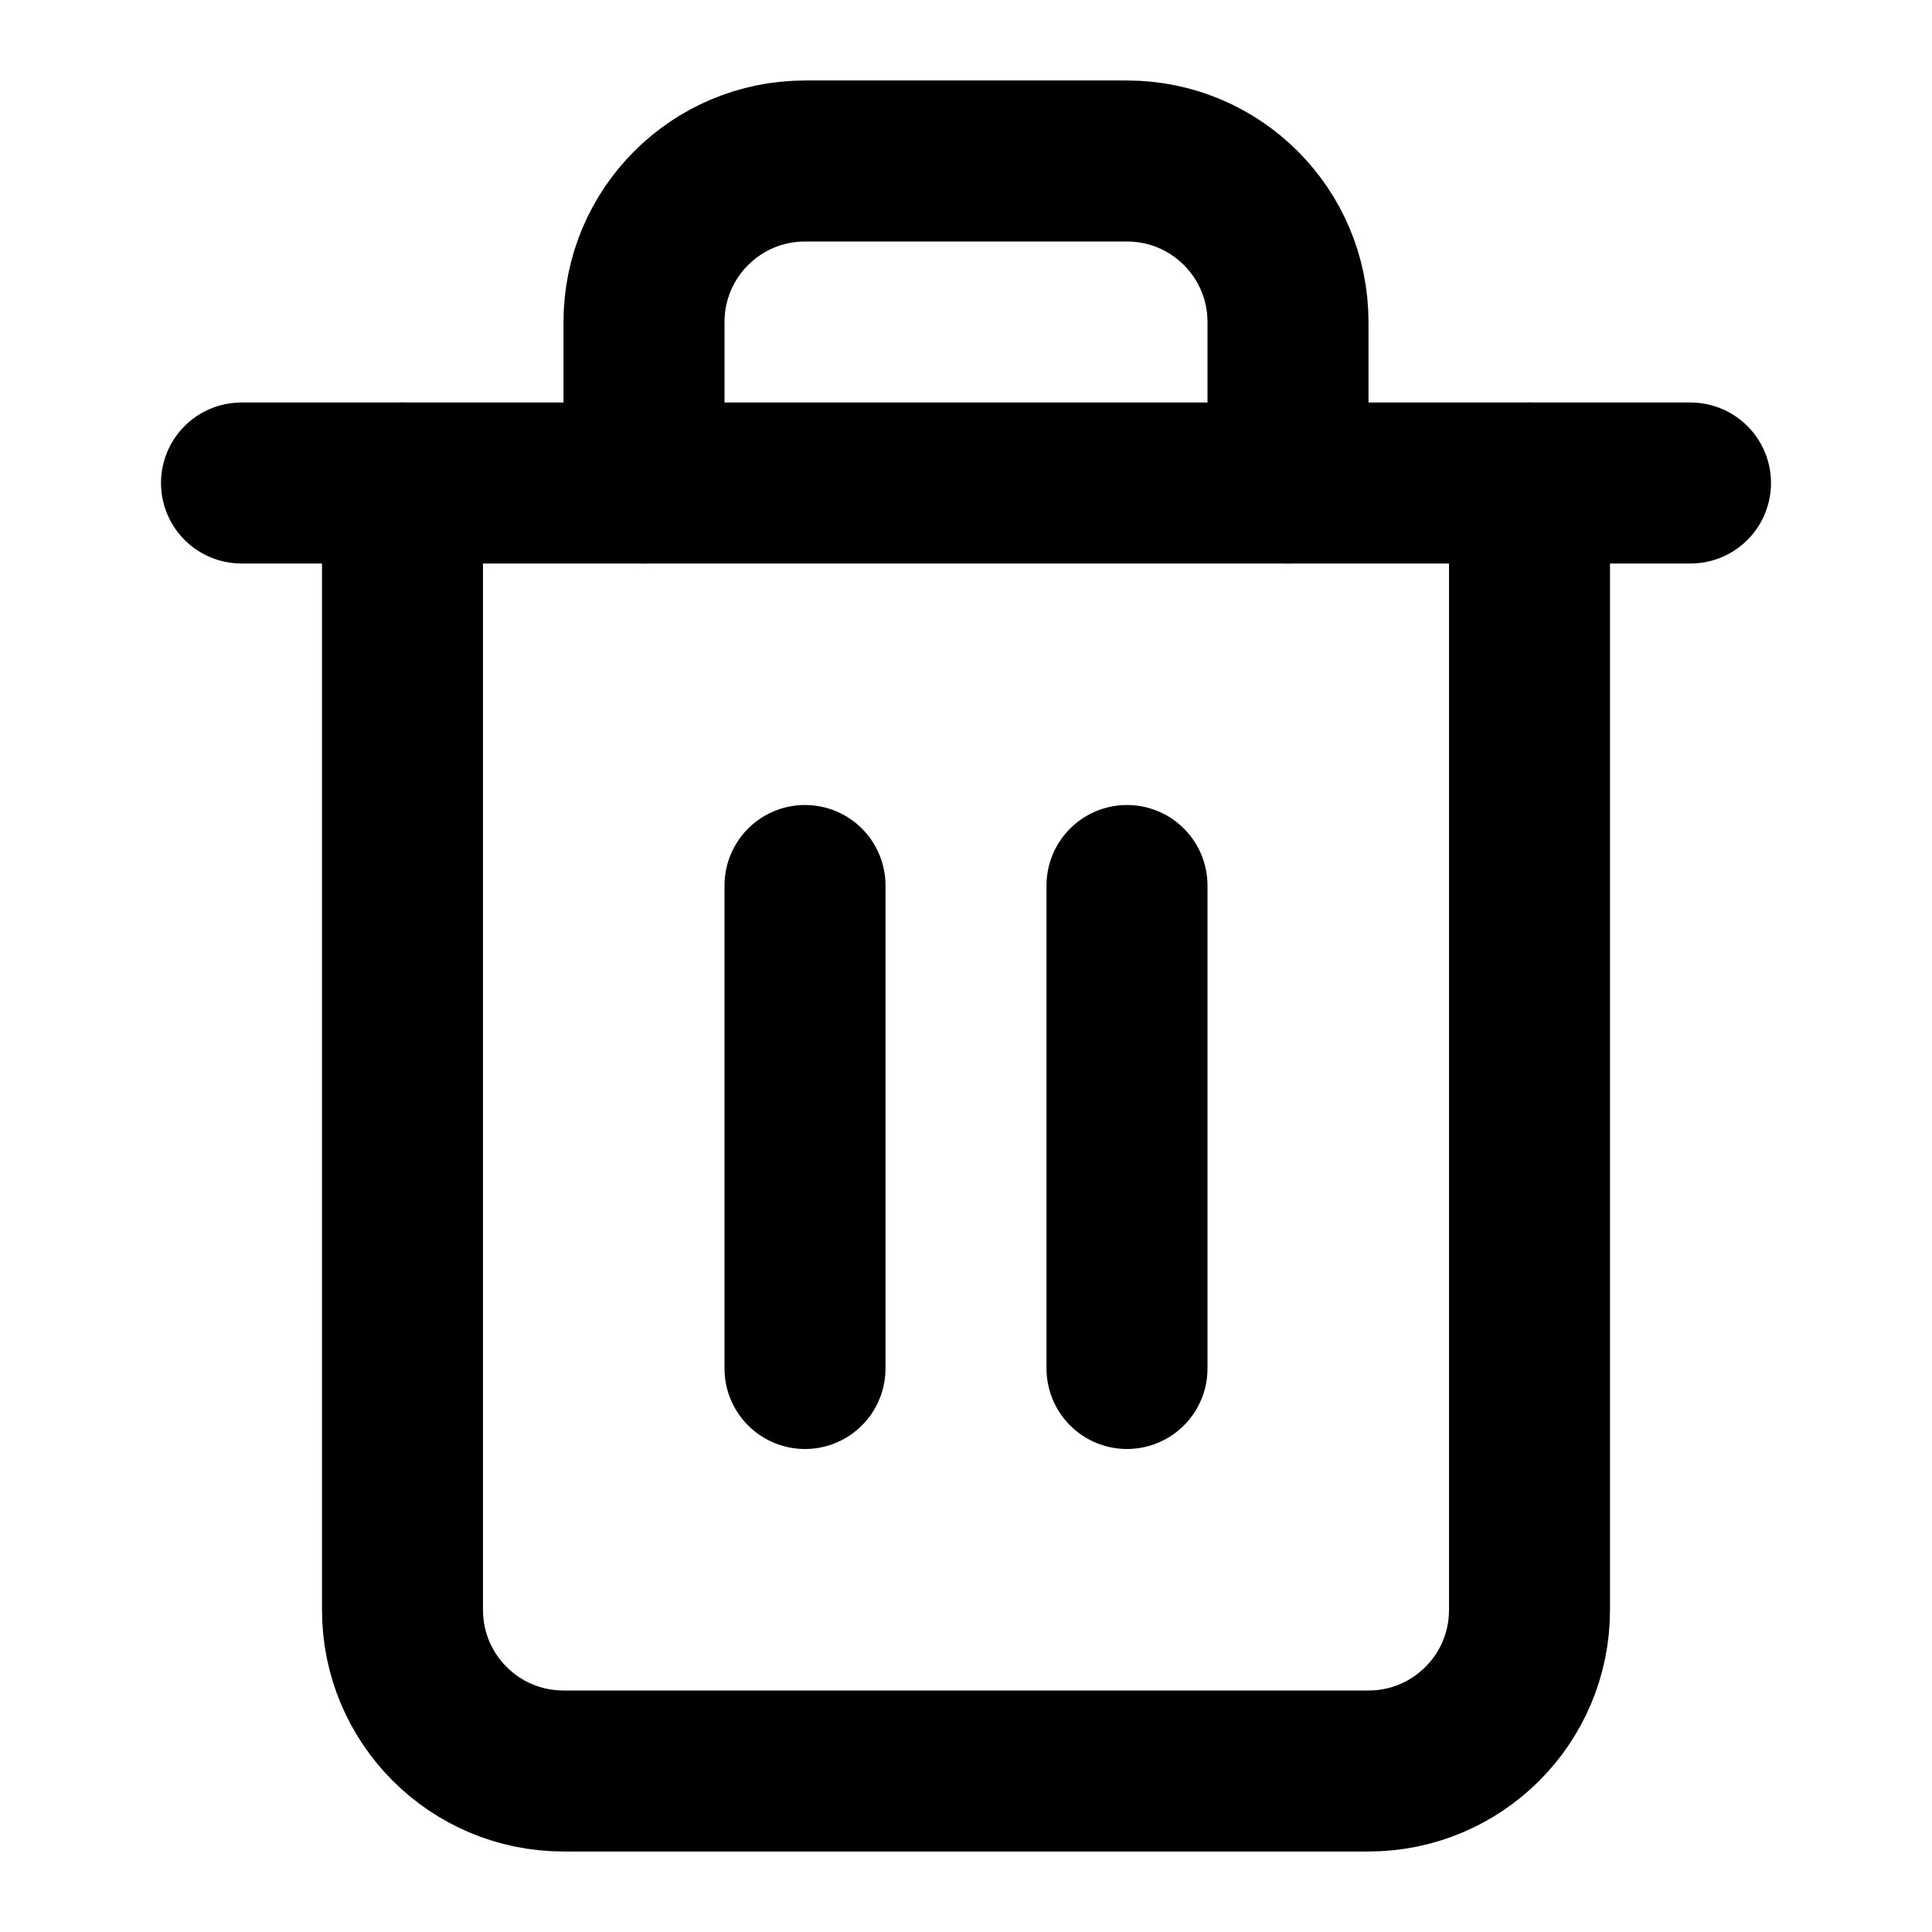
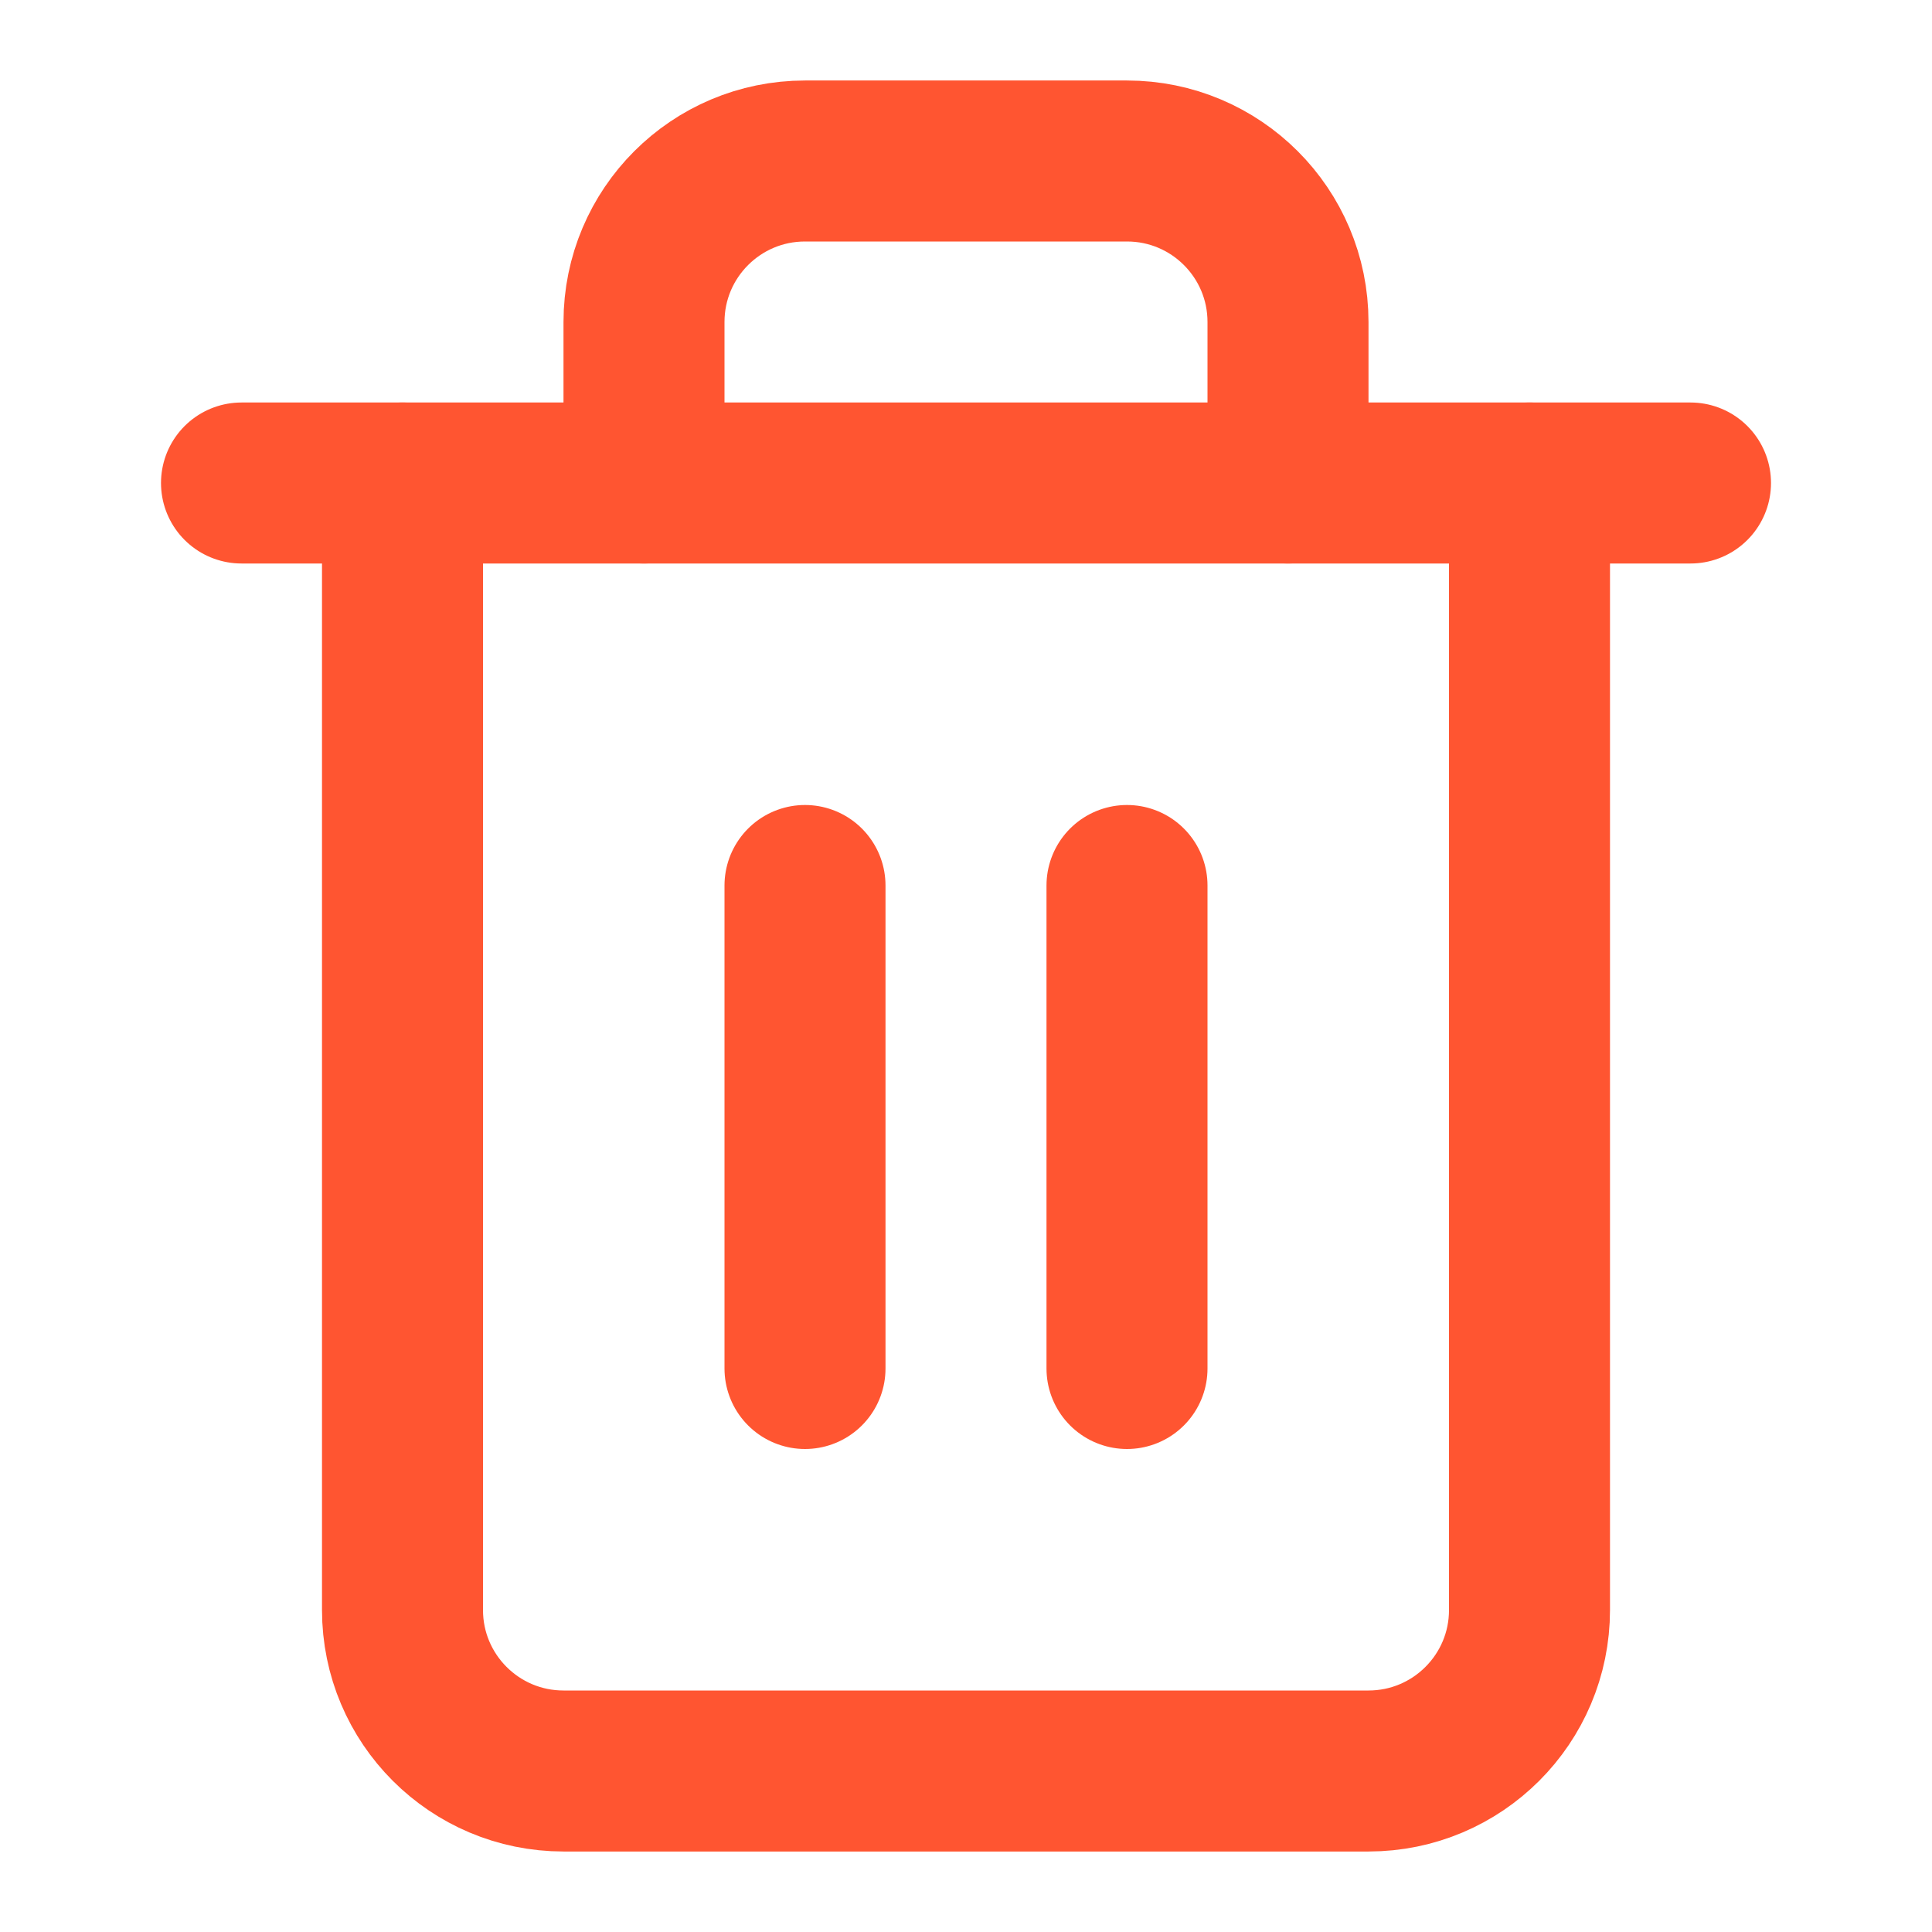
- <svg xmlns="http://www.w3.org/2000/svg" class="feather feather-trash-2" fill="none" height="24" stroke="currentColor" stroke-linecap="round" stroke-linejoin="round" stroke-width="2" viewBox="0 0 24 24" width="24">
+ <svg xmlns="http://www.w3.org/2000/svg" class="feather feather-trash-2" fill="none" height="24" stroke="#FF5531" stroke-linecap="round" stroke-linejoin="round" stroke-width="2" viewBox="0 0 24 24" width="24">
  <polyline points="3 6 5 6 21 6" />
  <path d="M19 6v14a2 2 0 0 1-2 2H7a2 2 0 0 1-2-2V6m3 0V4a2 2 0 0 1 2-2h4a2 2 0 0 1 2 2v2" />
  <line x1="10" x2="10" y1="11" y2="17" />
  <line x1="14" x2="14" y1="11" y2="17" />
</svg>
